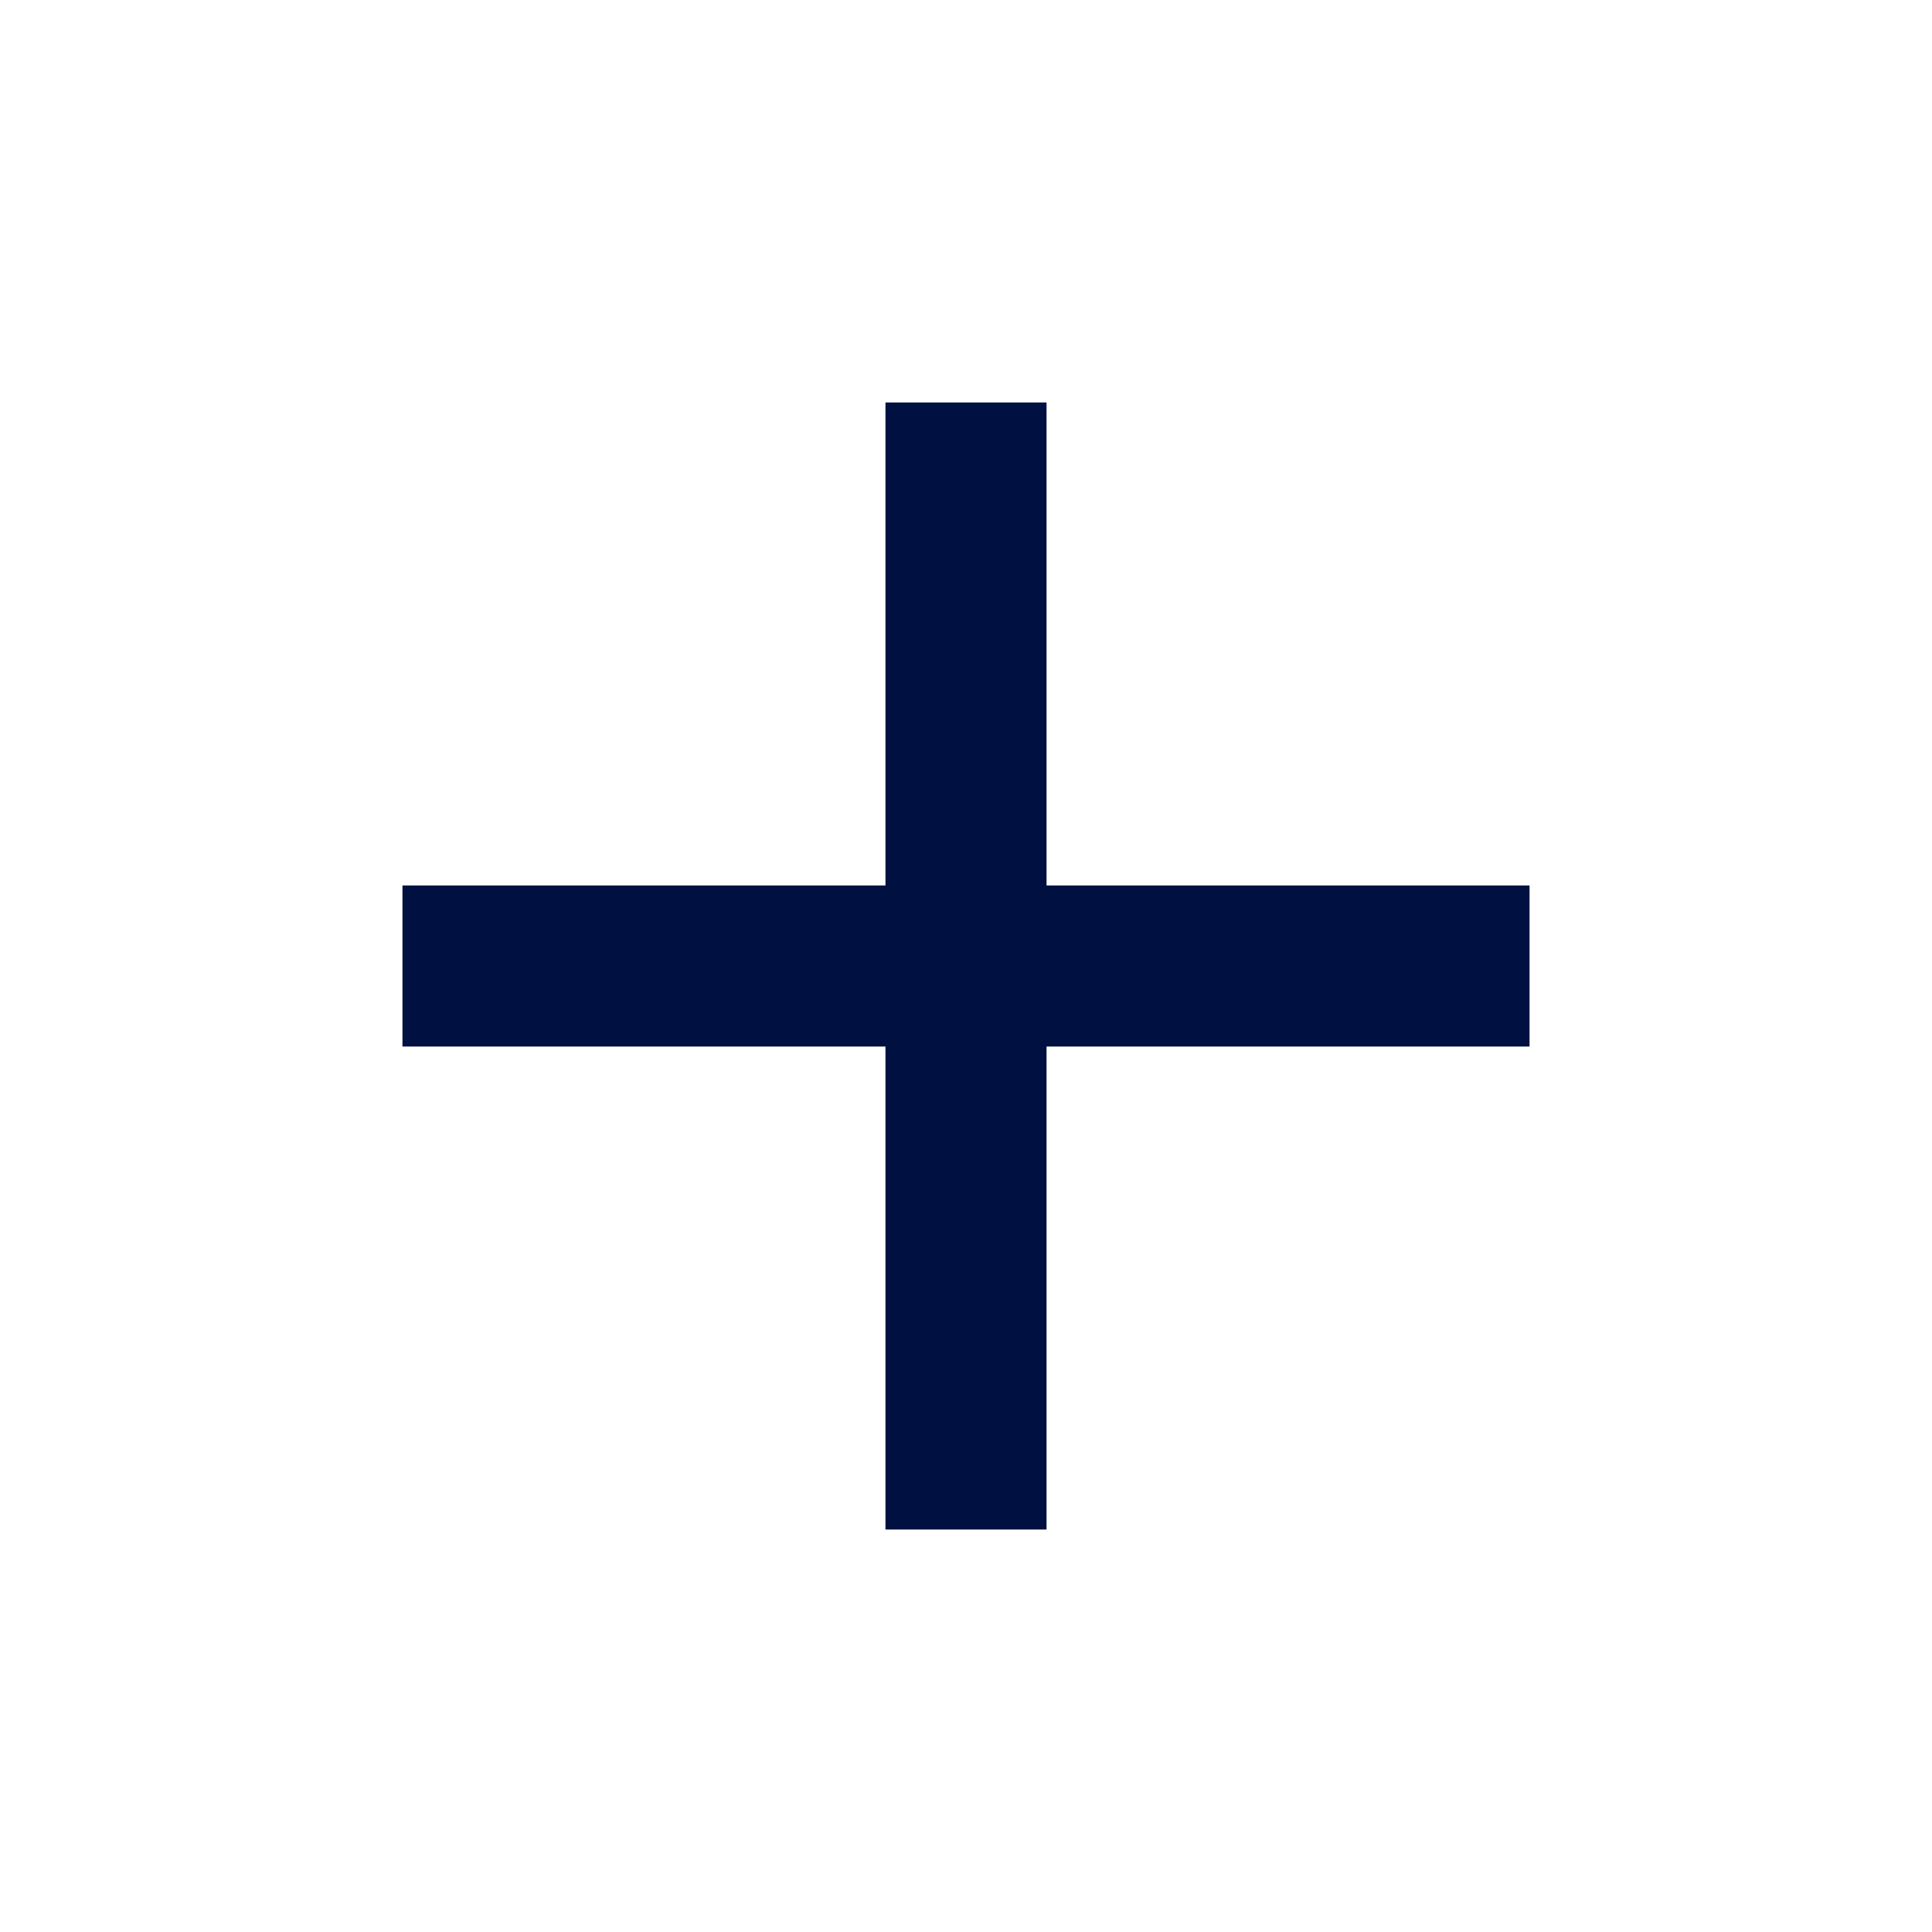
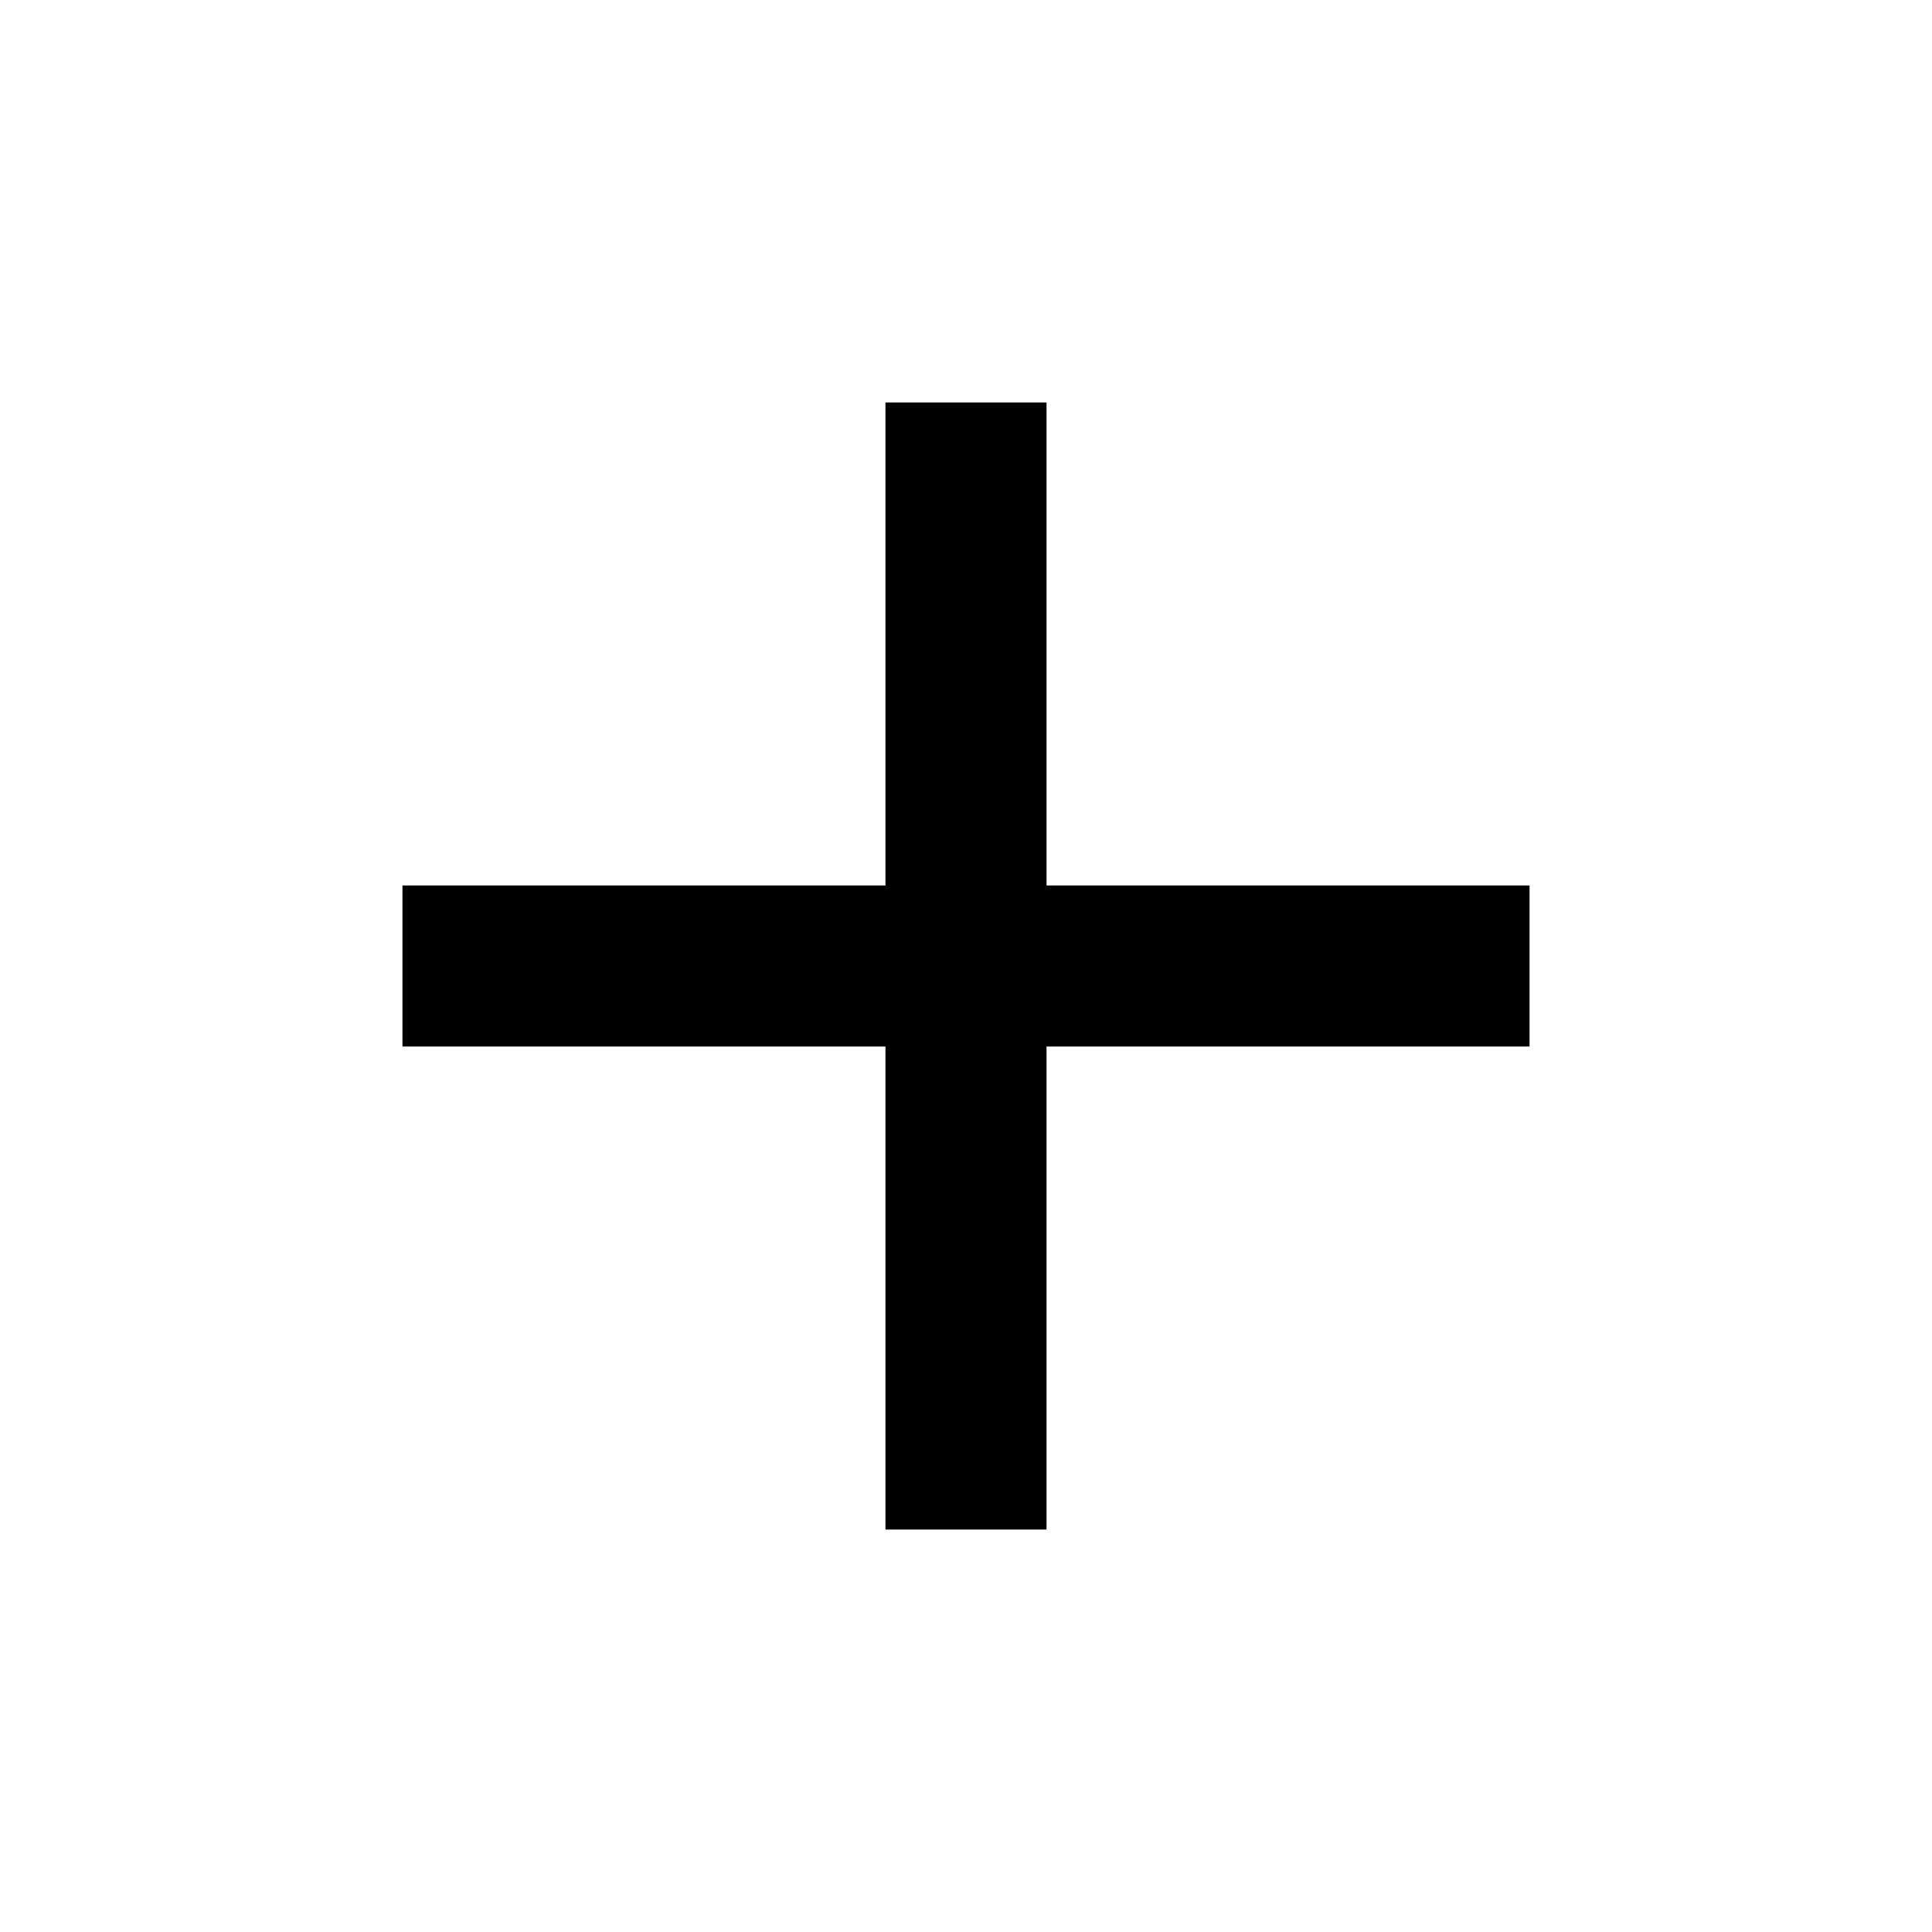
- <svg xmlns="http://www.w3.org/2000/svg" width="16" height="16" viewBox="0 0 16 16" fill="none">
-   <path d="M12.667 8.667H8.667V12.667H7.333V8.667H3.333V7.333H7.333V3.333H8.667V7.333H12.667V8.667Z" fill="#001141" />
+ <svg xmlns="http://www.w3.org/2000/svg" width="16" height="16" viewBox="0 0 16 16" fill="current">
+   <path d="M12.667 8.667H8.667V12.667H7.333V8.667H3.333V7.333H7.333V3.333H8.667V7.333H12.667V8.667Z" fill="current" />
</svg>
